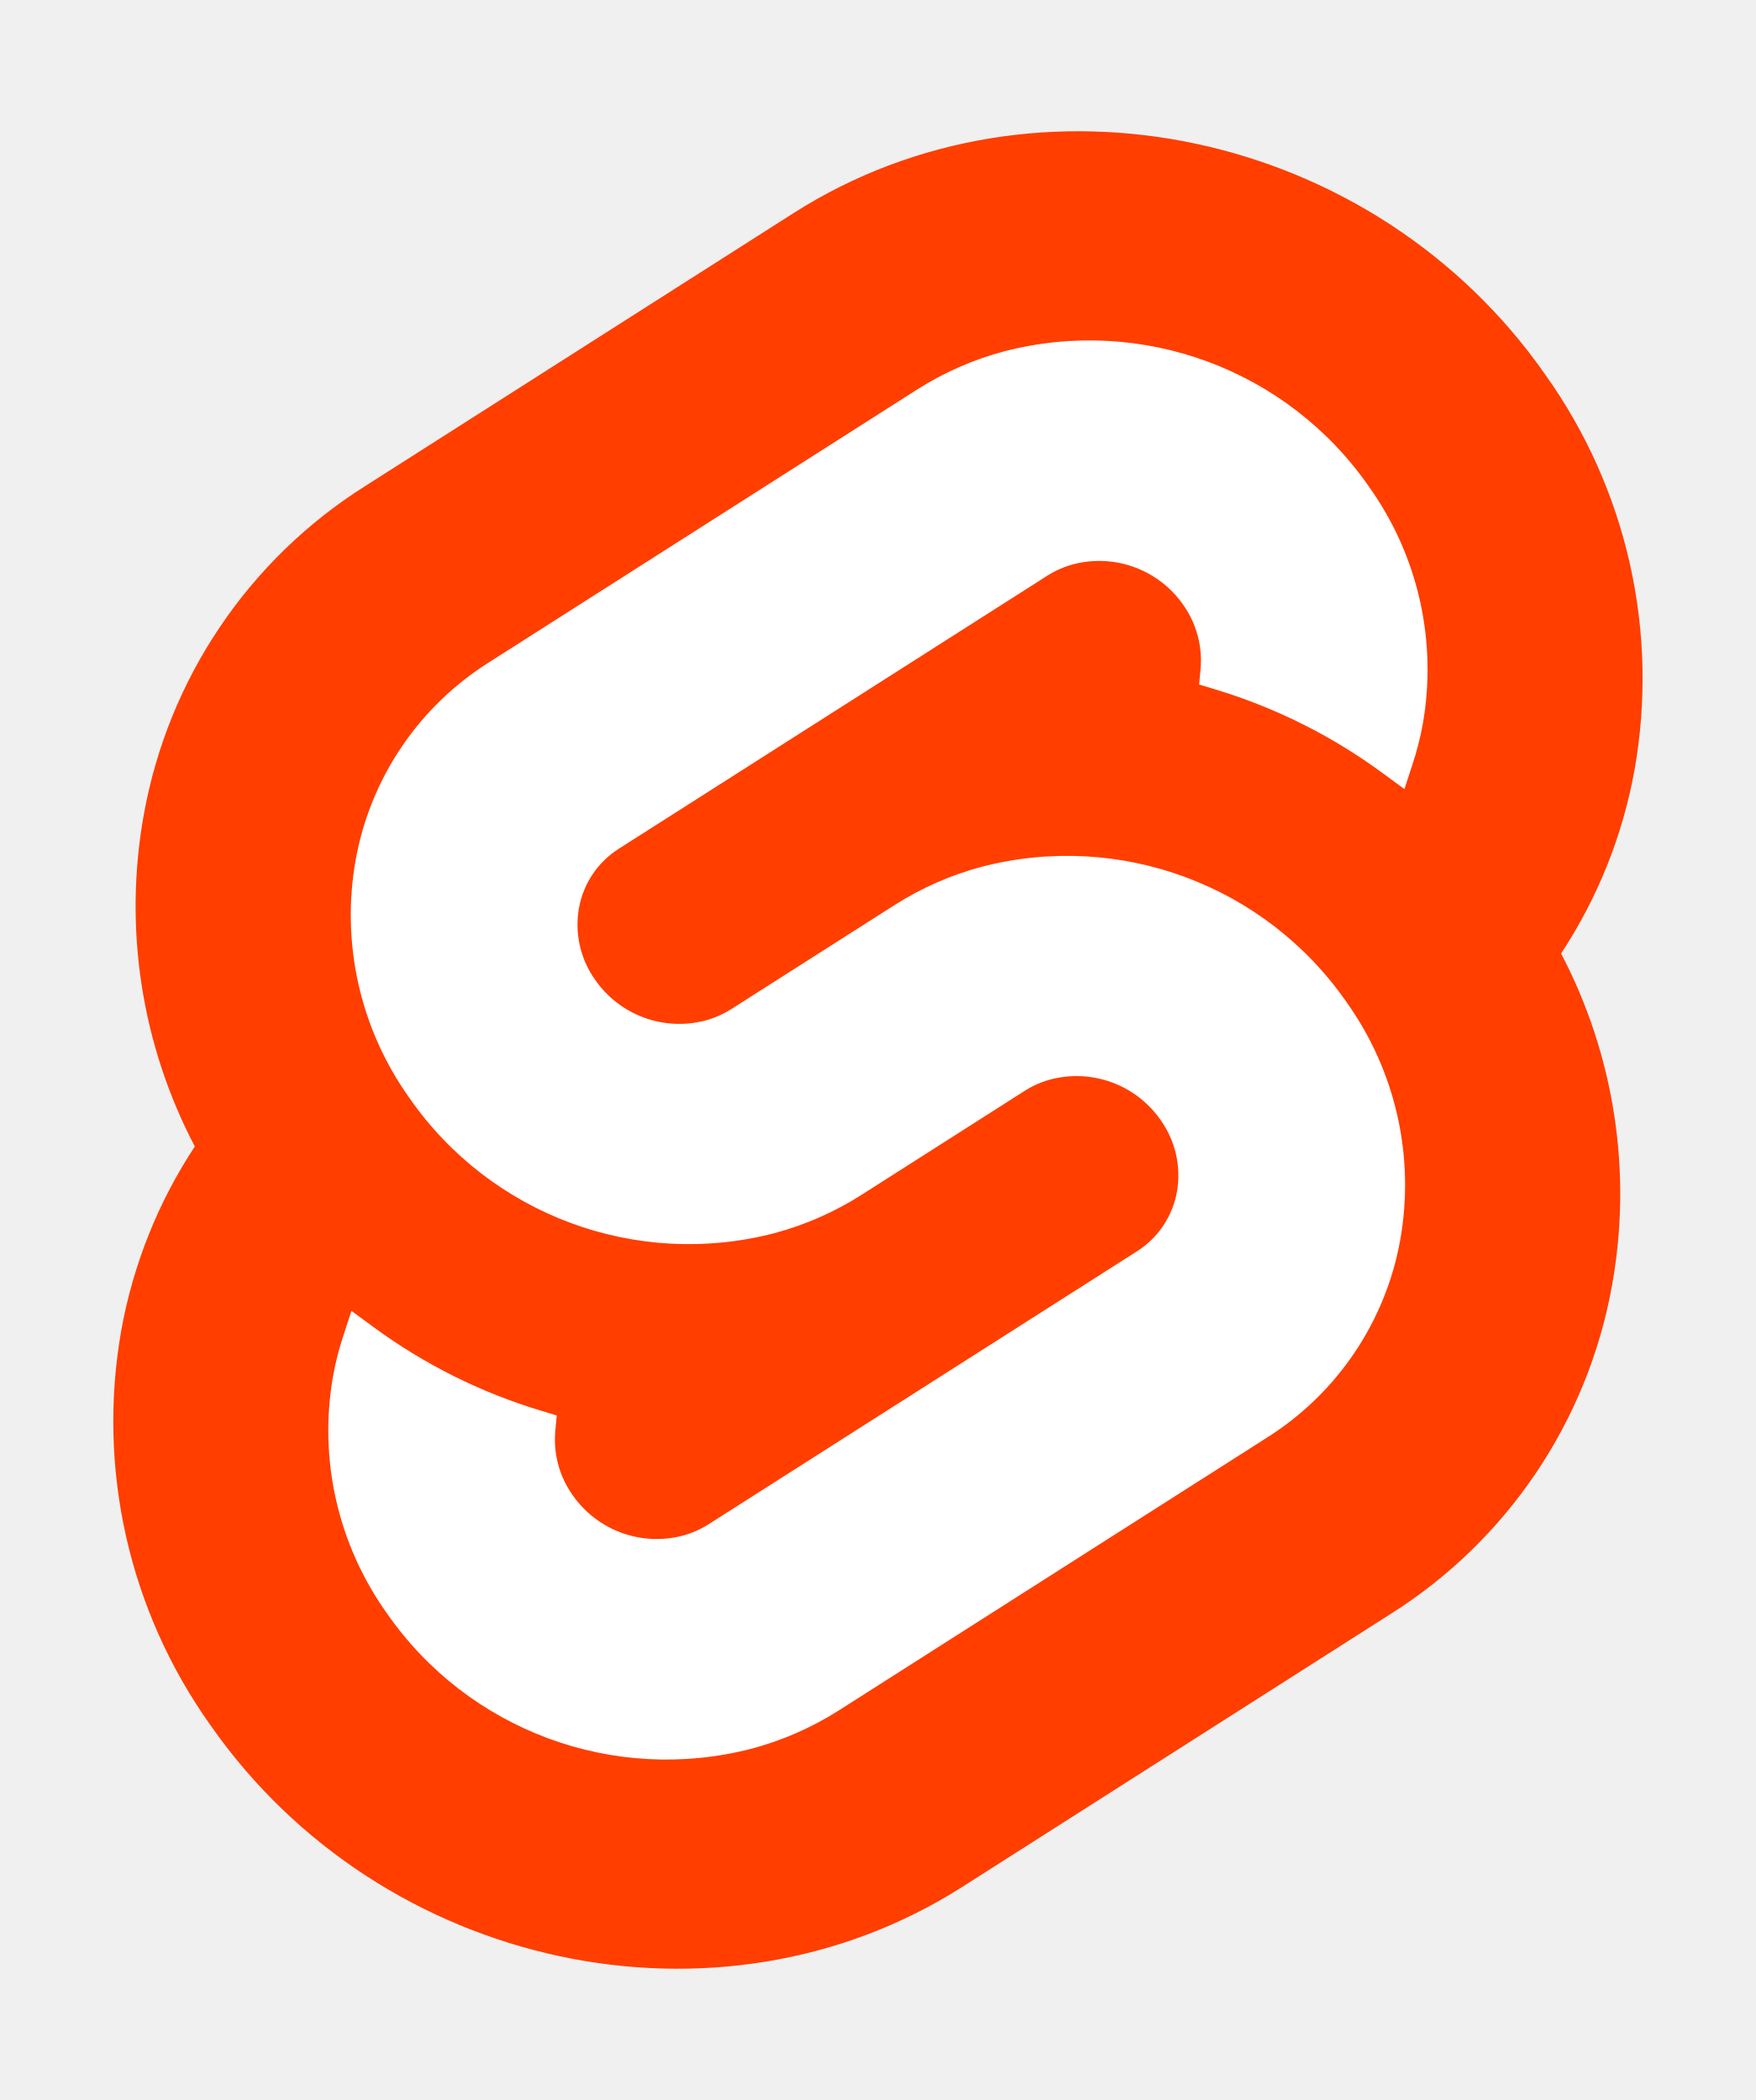
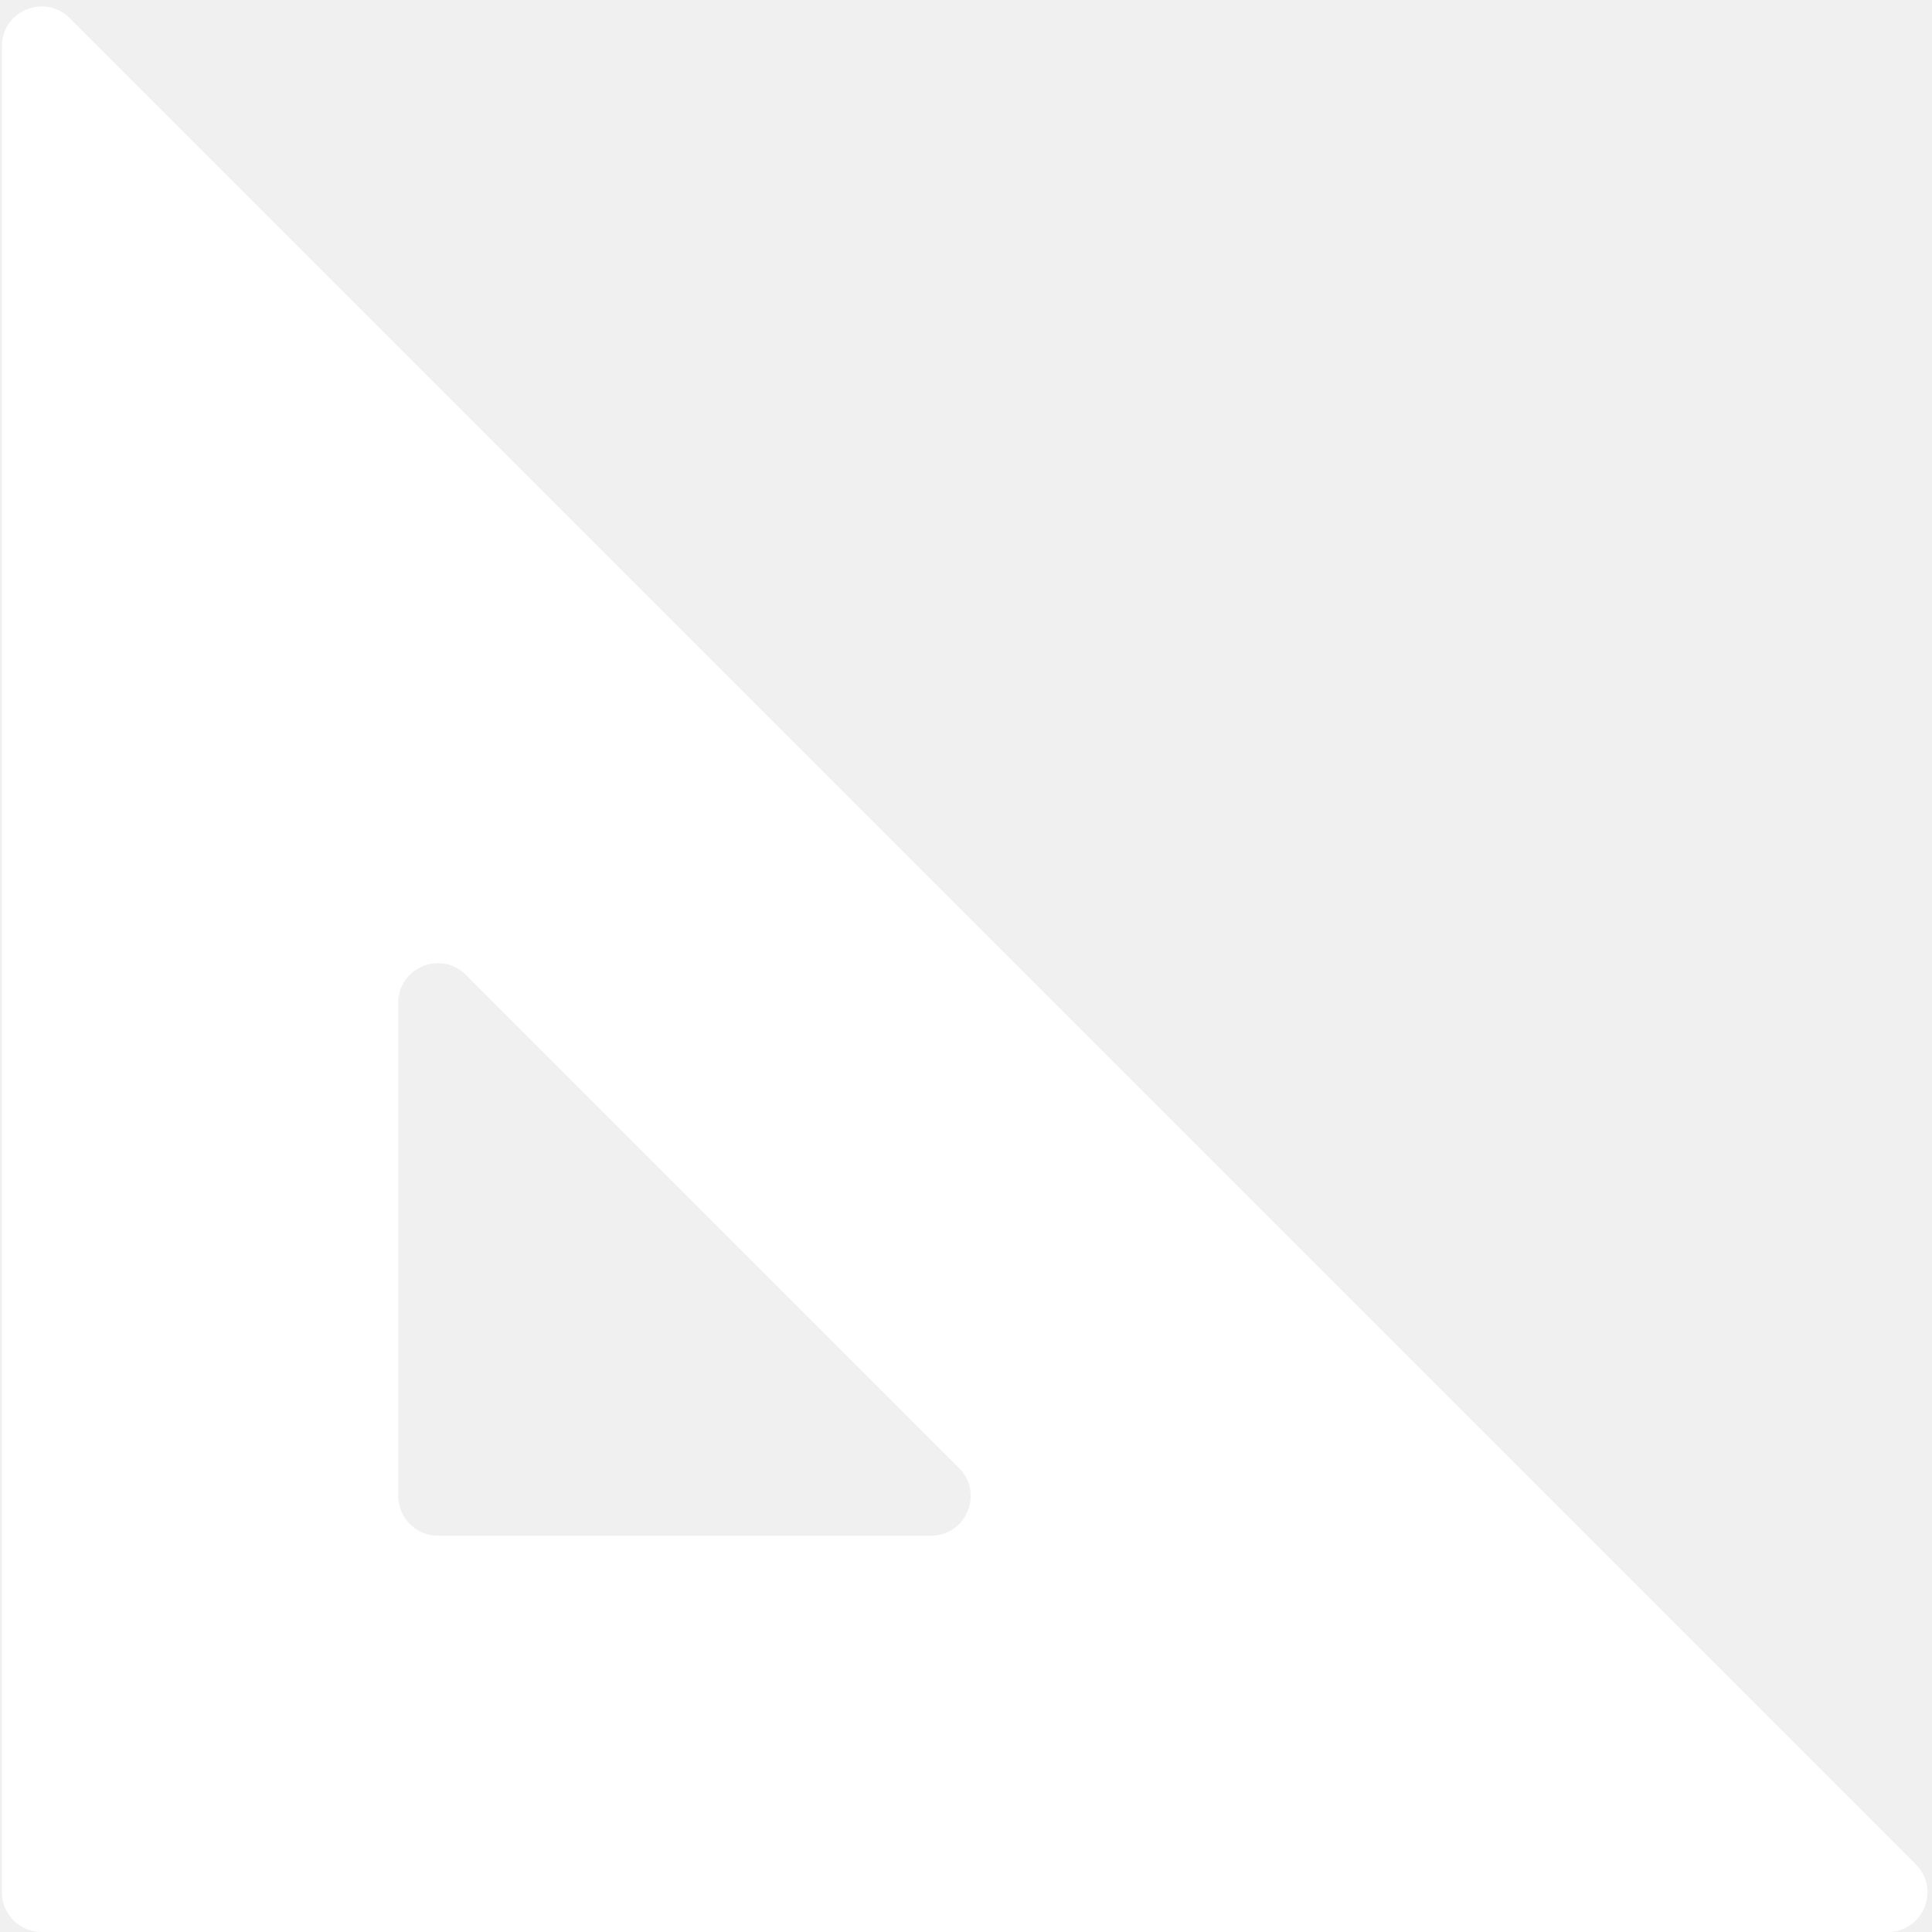
- <svg xmlns="http://www.w3.org/2000/svg" width="107" height="128" viewBox="0 0 107 128">
-   <path d="M94.157 22.819c-10.4-14.885-30.94-19.297-45.792-9.835L22.282 29.608A29.92 29.92 0 0 0 8.764 49.65a31.5 31.5 0 0 0 3.108 20.231 30 30 0 0 0-4.477 11.183 31.9 31.9 0 0 0 5.448 24.116c10.402 14.887 30.942 19.297 45.791 9.835l26.083-16.624A29.92 29.92 0 0 0 98.235 78.35a31.53 31.53 0 0 0-3.105-20.232 30 30 0 0 0 4.474-11.182 31.88 31.88 0 0 0-5.447-24.116" style="fill:#ff3e00" />
-   <path d="M45.817 106.582a20.72 20.72 0 0 1-22.237-8.243 19.17 19.17 0 0 1-3.277-14.503 18 18 0 0 1 .624-2.435l.49-1.498 1.337.981a33.6 33.6 0 0 0 10.203 5.098l.97.294-.09.968a5.85 5.85 0 0 0 1.052 3.878 6.24 6.24 0 0 0 6.695 2.485 5.8 5.8 0 0 0 1.603-.704L69.27 76.28a5.43 5.43 0 0 0 2.45-3.631 5.8 5.8 0 0 0-.987-4.371 6.24 6.24 0 0 0-6.698-2.487 5.7 5.7 0 0 0-1.6.704l-9.953 6.345a19 19 0 0 1-5.296 2.326 20.72 20.72 0 0 1-22.237-8.243 19.17 19.17 0 0 1-3.277-14.502 17.99 17.99 0 0 1 8.13-12.052l26.081-16.623a19 19 0 0 1 5.3-2.329 20.72 20.72 0 0 1 22.237 8.243 19.17 19.17 0 0 1 3.277 14.503 18 18 0 0 1-.624 2.435l-.49 1.498-1.337-.98a33.6 33.6 0 0 0-10.203-5.1l-.97-.294.09-.968a5.86 5.86 0 0 0-1.052-3.878 6.24 6.24 0 0 0-6.696-2.485 5.8 5.8 0 0 0-1.602.704L37.73 51.72a5.42 5.42 0 0 0-2.449 3.63 5.79 5.79 0 0 0 .986 4.372 6.24 6.24 0 0 0 6.698 2.486 5.8 5.8 0 0 0 1.602-.704l9.952-6.342a19 19 0 0 1 5.295-2.328 20.72 20.72 0 0 1 22.237 8.242 19.17 19.17 0 0 1 3.277 14.503 18 18 0 0 1-8.13 12.053l-26.081 16.622a19 19 0 0 1-5.3 2.328" style="fill:#fff" />
+ <svg xmlns="http://www.w3.org/2000/svg" width="195" height="195" viewBox="0 0 195 195" fill="none">
+   <path d="M193.366 188.172C195.886 190.691 194.101 195 190.537 195L4.194 195C1.985 195 0.194 193.209 0.194 191L0.194 4.657C0.194 1.093 4.503 -0.691 7.023 1.828L193.366 188.172ZM93.969 155C97.533 155 99.317 150.691 96.797 148.172L47.023 98.397C44.503 95.877 40.194 97.662 40.194 101.225L40.194 151C40.194 153.209 41.985 155 44.194 155L93.969 155Z" fill="white" />
</svg>
